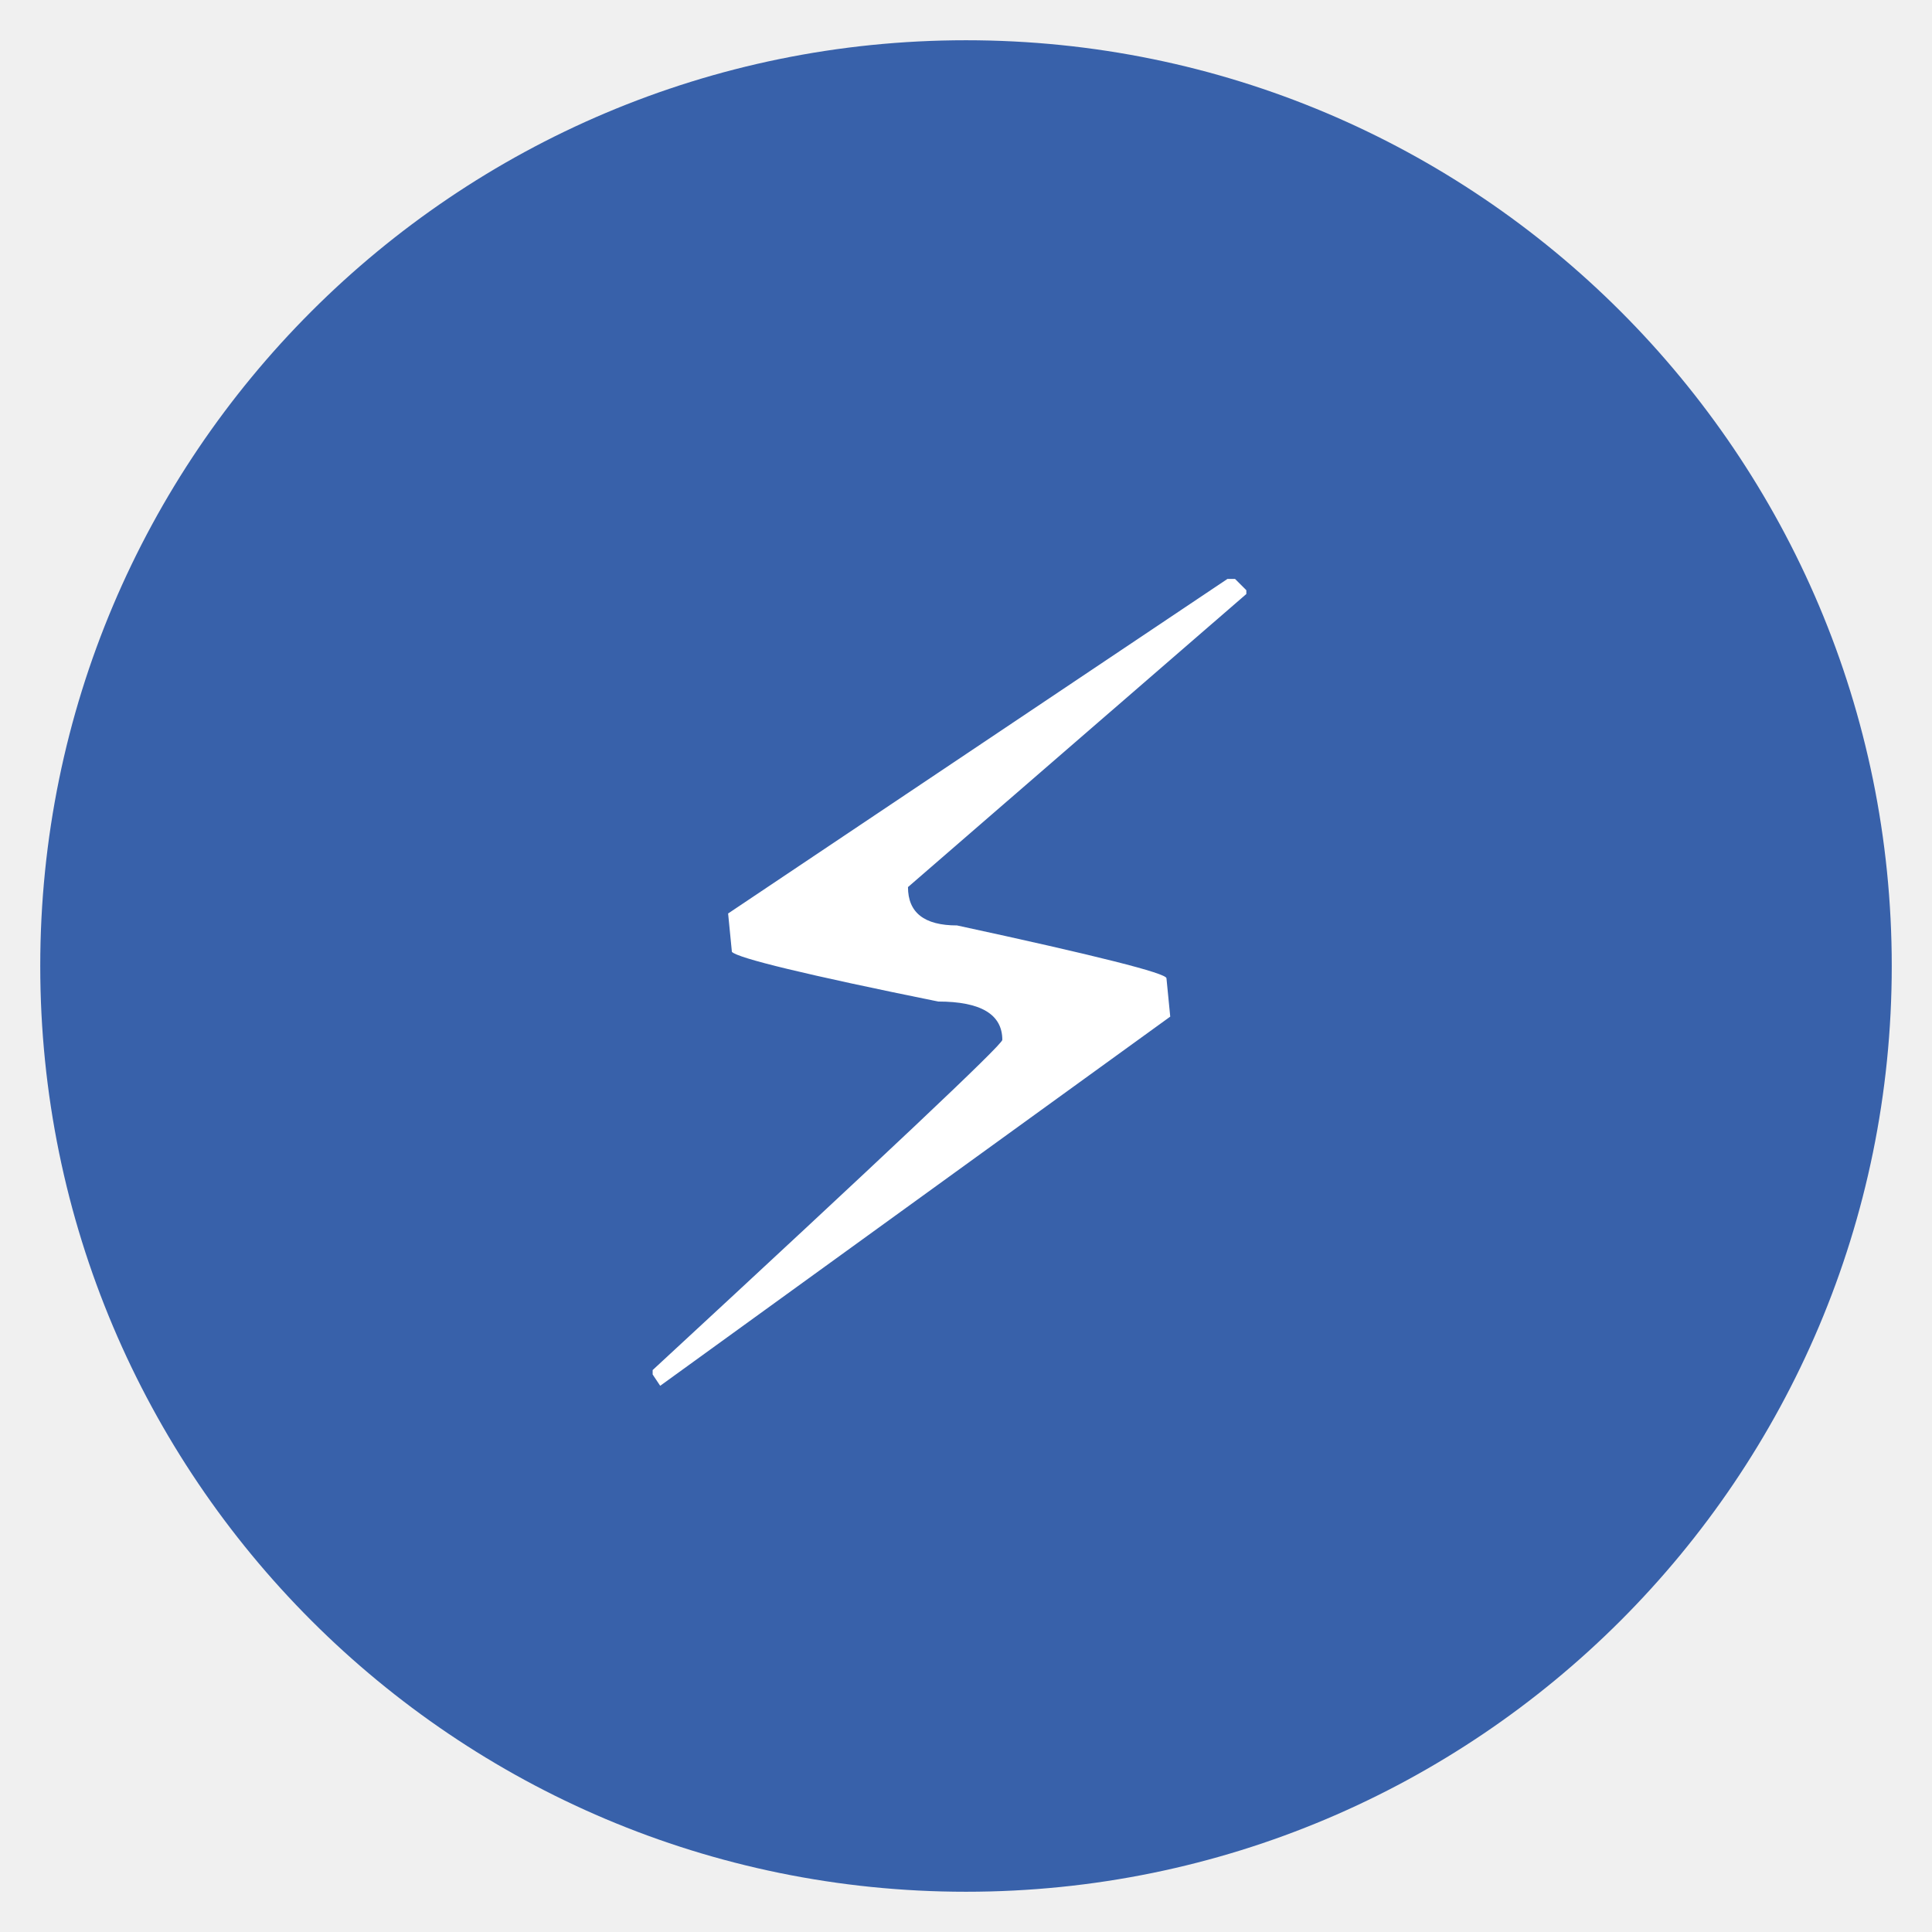
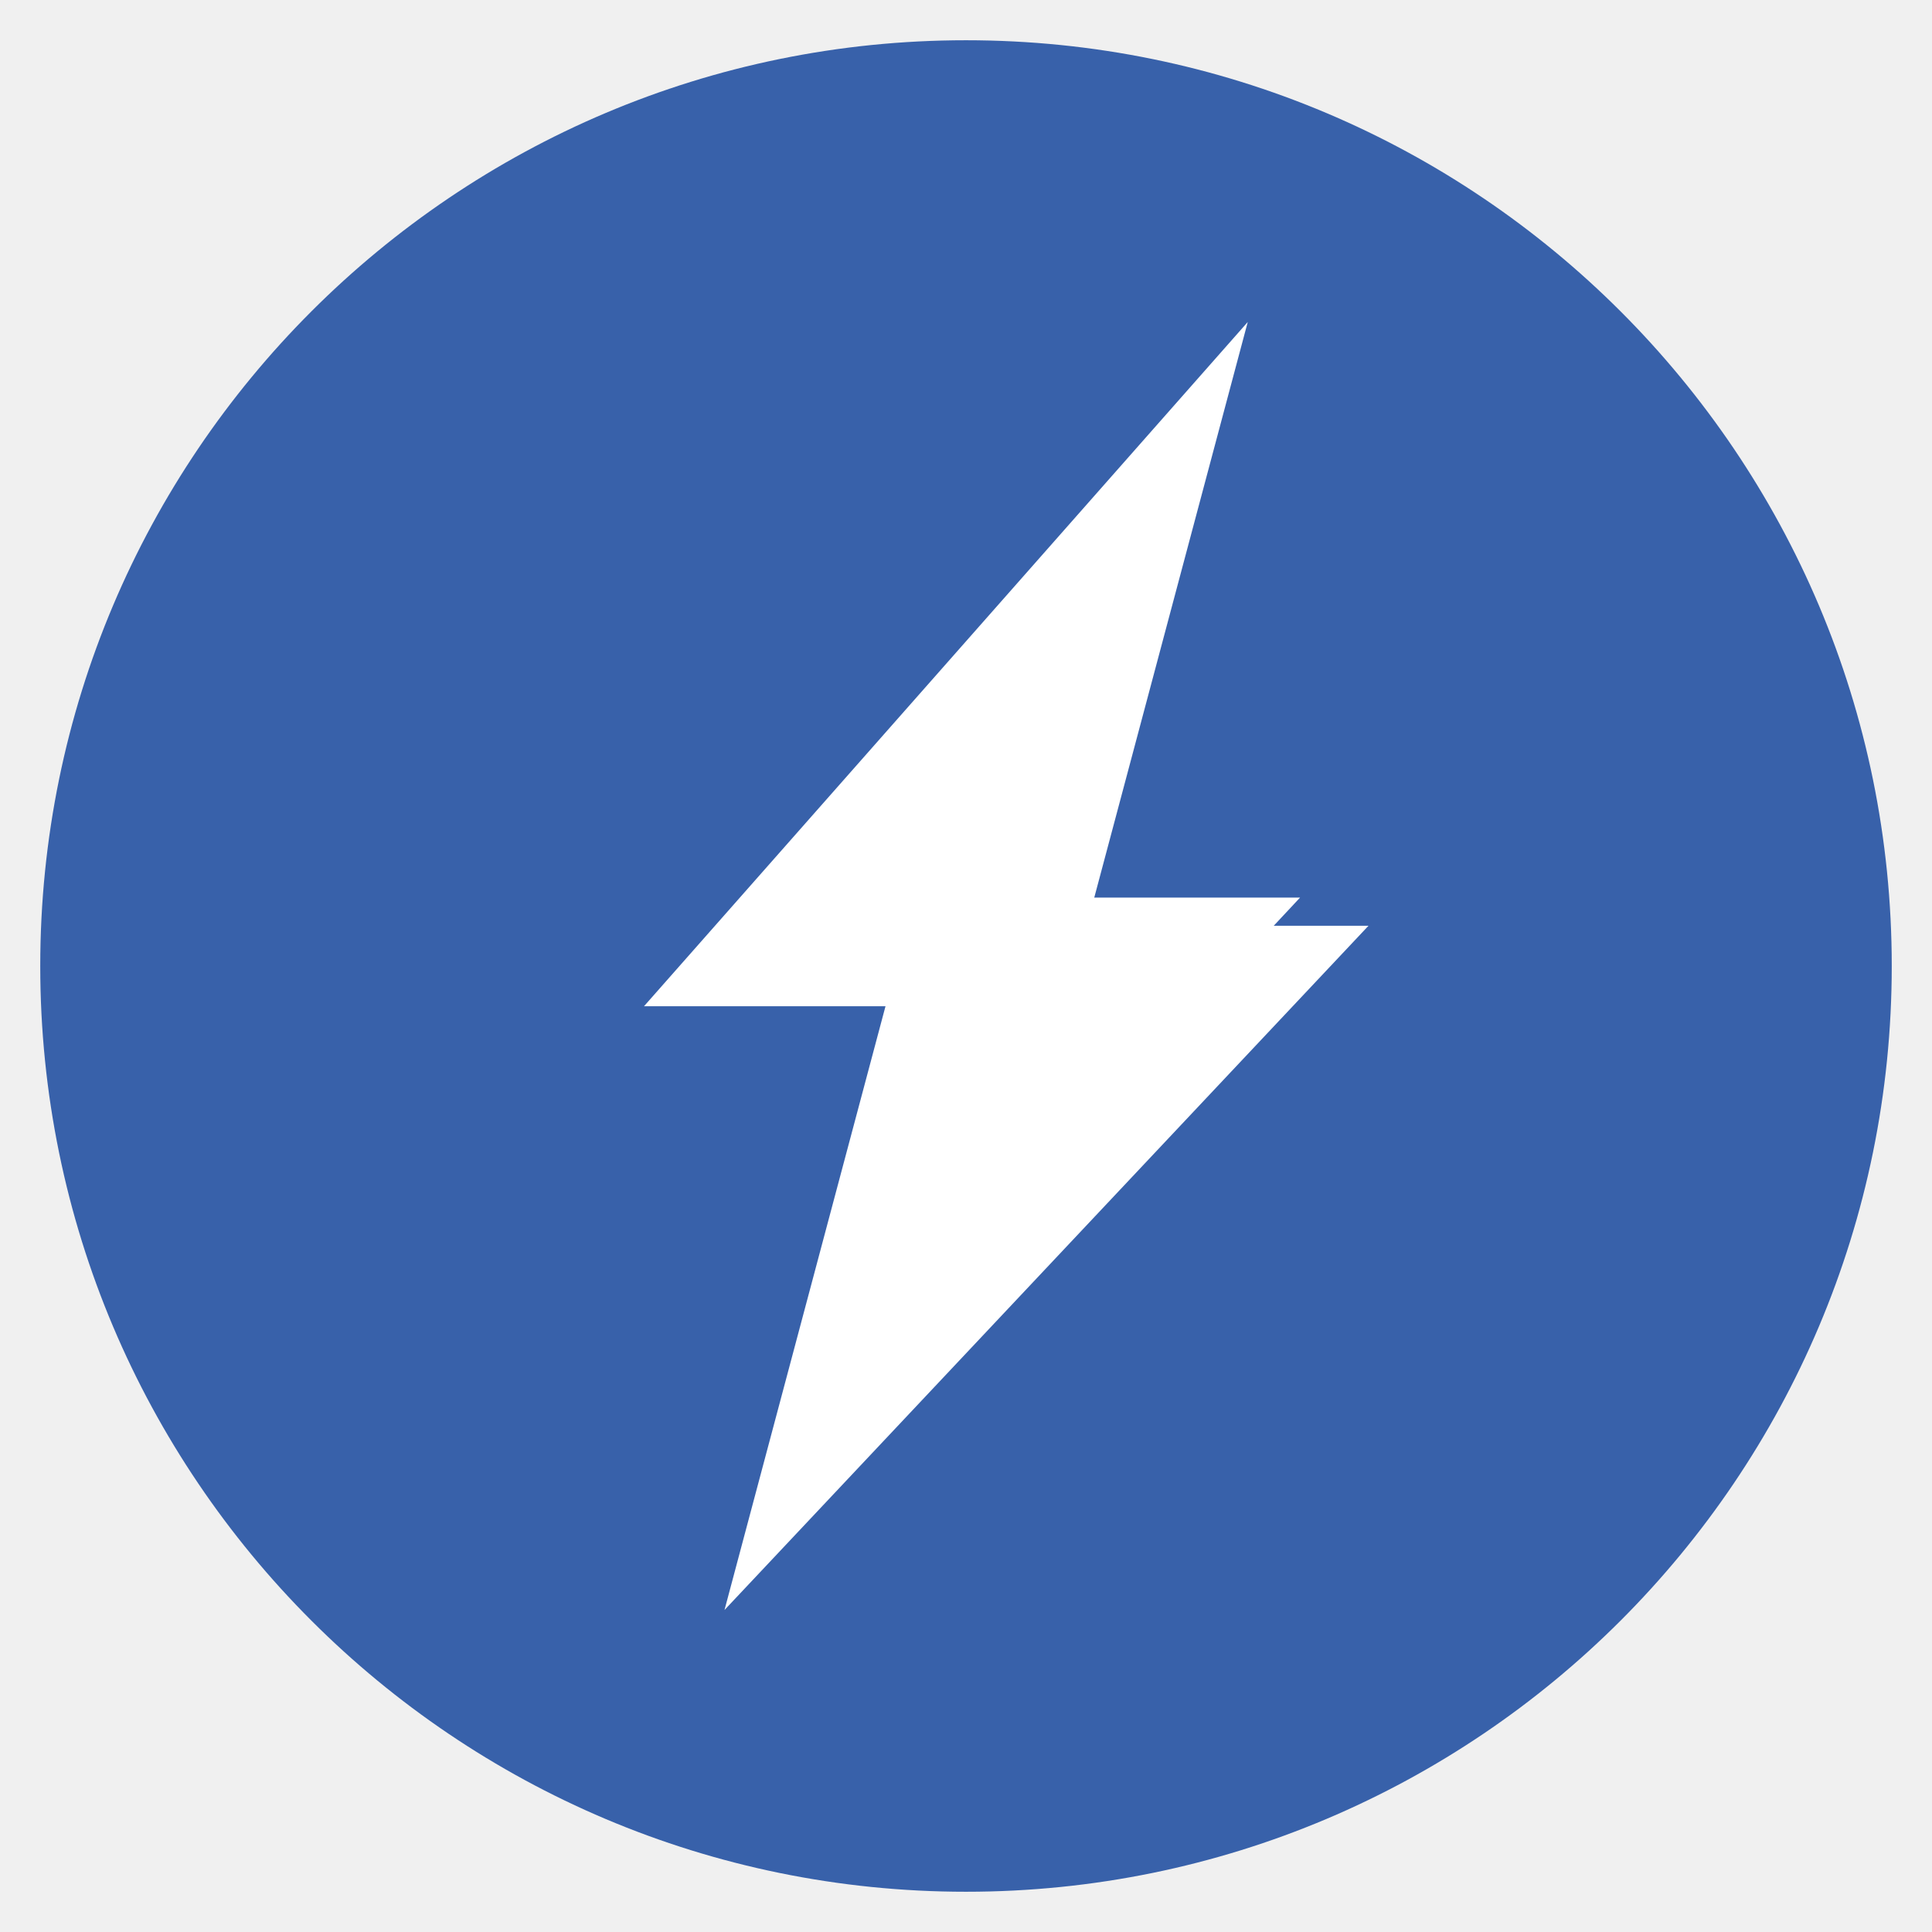
<svg xmlns="http://www.w3.org/2000/svg" viewBox="0 0 48 48" id="svg2" version="1.1" width="100%" height="100%">
  <defs id="defs4">
    <linearGradient id="linearGradient3764" x1="1" x2="47" gradientUnits="userSpaceOnUse" gradientTransform="matrix(0,-1,1,0,-1.5e-6,48)">
      <stop stop-color="#3861aa" stop-opacity="1" id="stop7" />
      <stop offset="1" stop-color="#3861aa" stop-opacity="1" id="stop9" />
    </linearGradient>
    <clipPath id="clipPath-453839718">
      <g transform="translate(0,-1004.362)" id="g12">
        <path d="m -24 13 c 0 1.105 -0.672 2 -1.5 2 -0.828 0 -1.5 -0.895 -1.5 -2 0 -1.105 0.672 -2 1.5 -2 0.828 0 1.5 0.895 1.5 2 z" transform="matrix(15.33333,0,0,11.5,415,878.8622)" fill="#3861aa" id="path14" />
      </g>
    </clipPath>
    <clipPath id="clipPath-462896869">
      <g transform="translate(0,-1004.362)" id="g17">
        <path d="m -24 13 c 0 1.105 -0.672 2 -1.5 2 -0.828 0 -1.5 -0.895 -1.5 -2 0 -1.105 0.672 -2 1.5 -2 0.828 0 1.5 0.895 1.5 2 z" transform="matrix(15.33333,0,0,11.5,415,878.8622)" fill="#3861aa" id="path19" />
      </g>
    </clipPath>
  </defs>
  <g id="g29" style="fill:#3861aa;fill-opacity:1">
    <path d="m 24 1 c 12.703 0 23 10.297 23 23 c 0 12.703 -10.297 23 -23 23 -12.703 0 -23 -10.297 -23 -23 0 -12.703 10.297 -23 23 -23 z" id="path31" style="fill:#3861aa;fill-opacity:1" fill-opacity="1" fill="url(#linearGradient3764)" />
  </g>
  <g id="g33" />
-   <text xml:space="preserve" style="font-style:normal;font-weight:normal;font-size:40px;line-height:125%;font-family:sans-serif;letter-spacing:0px;word-spacing:0px;fill:#ffffff;fill-opacity:1;stroke:none;stroke-width:1px;stroke-linecap:butt;stroke-linejoin:miter;stroke-opacity:1" x="6.305" y="32.136" id="text4152">
-     <tspan id="tspan4154" x="6.305" y="32.136" />
-   </text>
-   <text xml:space="preserve" style="font-size:40px;font-style:normal;font-variant:normal;font-weight:normal;font-stretch:normal;line-height:125%;letter-spacing:0px;word-spacing:0px;fill:#000000;fill-opacity:1;stroke:none;font-family:Webdings;-inkscape-font-specification:Webdings" x="13.932" y="34.475" id="text4175">
-     <tspan id="tspan4177" x="13.932" y="34.475" style="font-size:27.5px;font-style:normal;font-variant:normal;font-weight:normal;font-stretch:normal;text-align:start;line-height:125%;writing-mode:lr-tb;text-anchor:start;fill:#ffffff;font-family:Webdings;-inkscape-font-specification:Webdings">⚡</tspan>
-   </text>
+   <path id="path4152" d="m 31,8 -15,17 h 6 l -4,15 16,-17 h -7 z" style="fill:#ffffff;fill-opacity:1;stroke:none" />
+   <path id="path4175" d="m 29.2,10.4 -11.7,13.3 h 5.3 l -3.3,12.3 12.8,-13.7 h -5.9 z" style="fill:#ffffff;fill-opacity:1;stroke:none" />
</svg>
